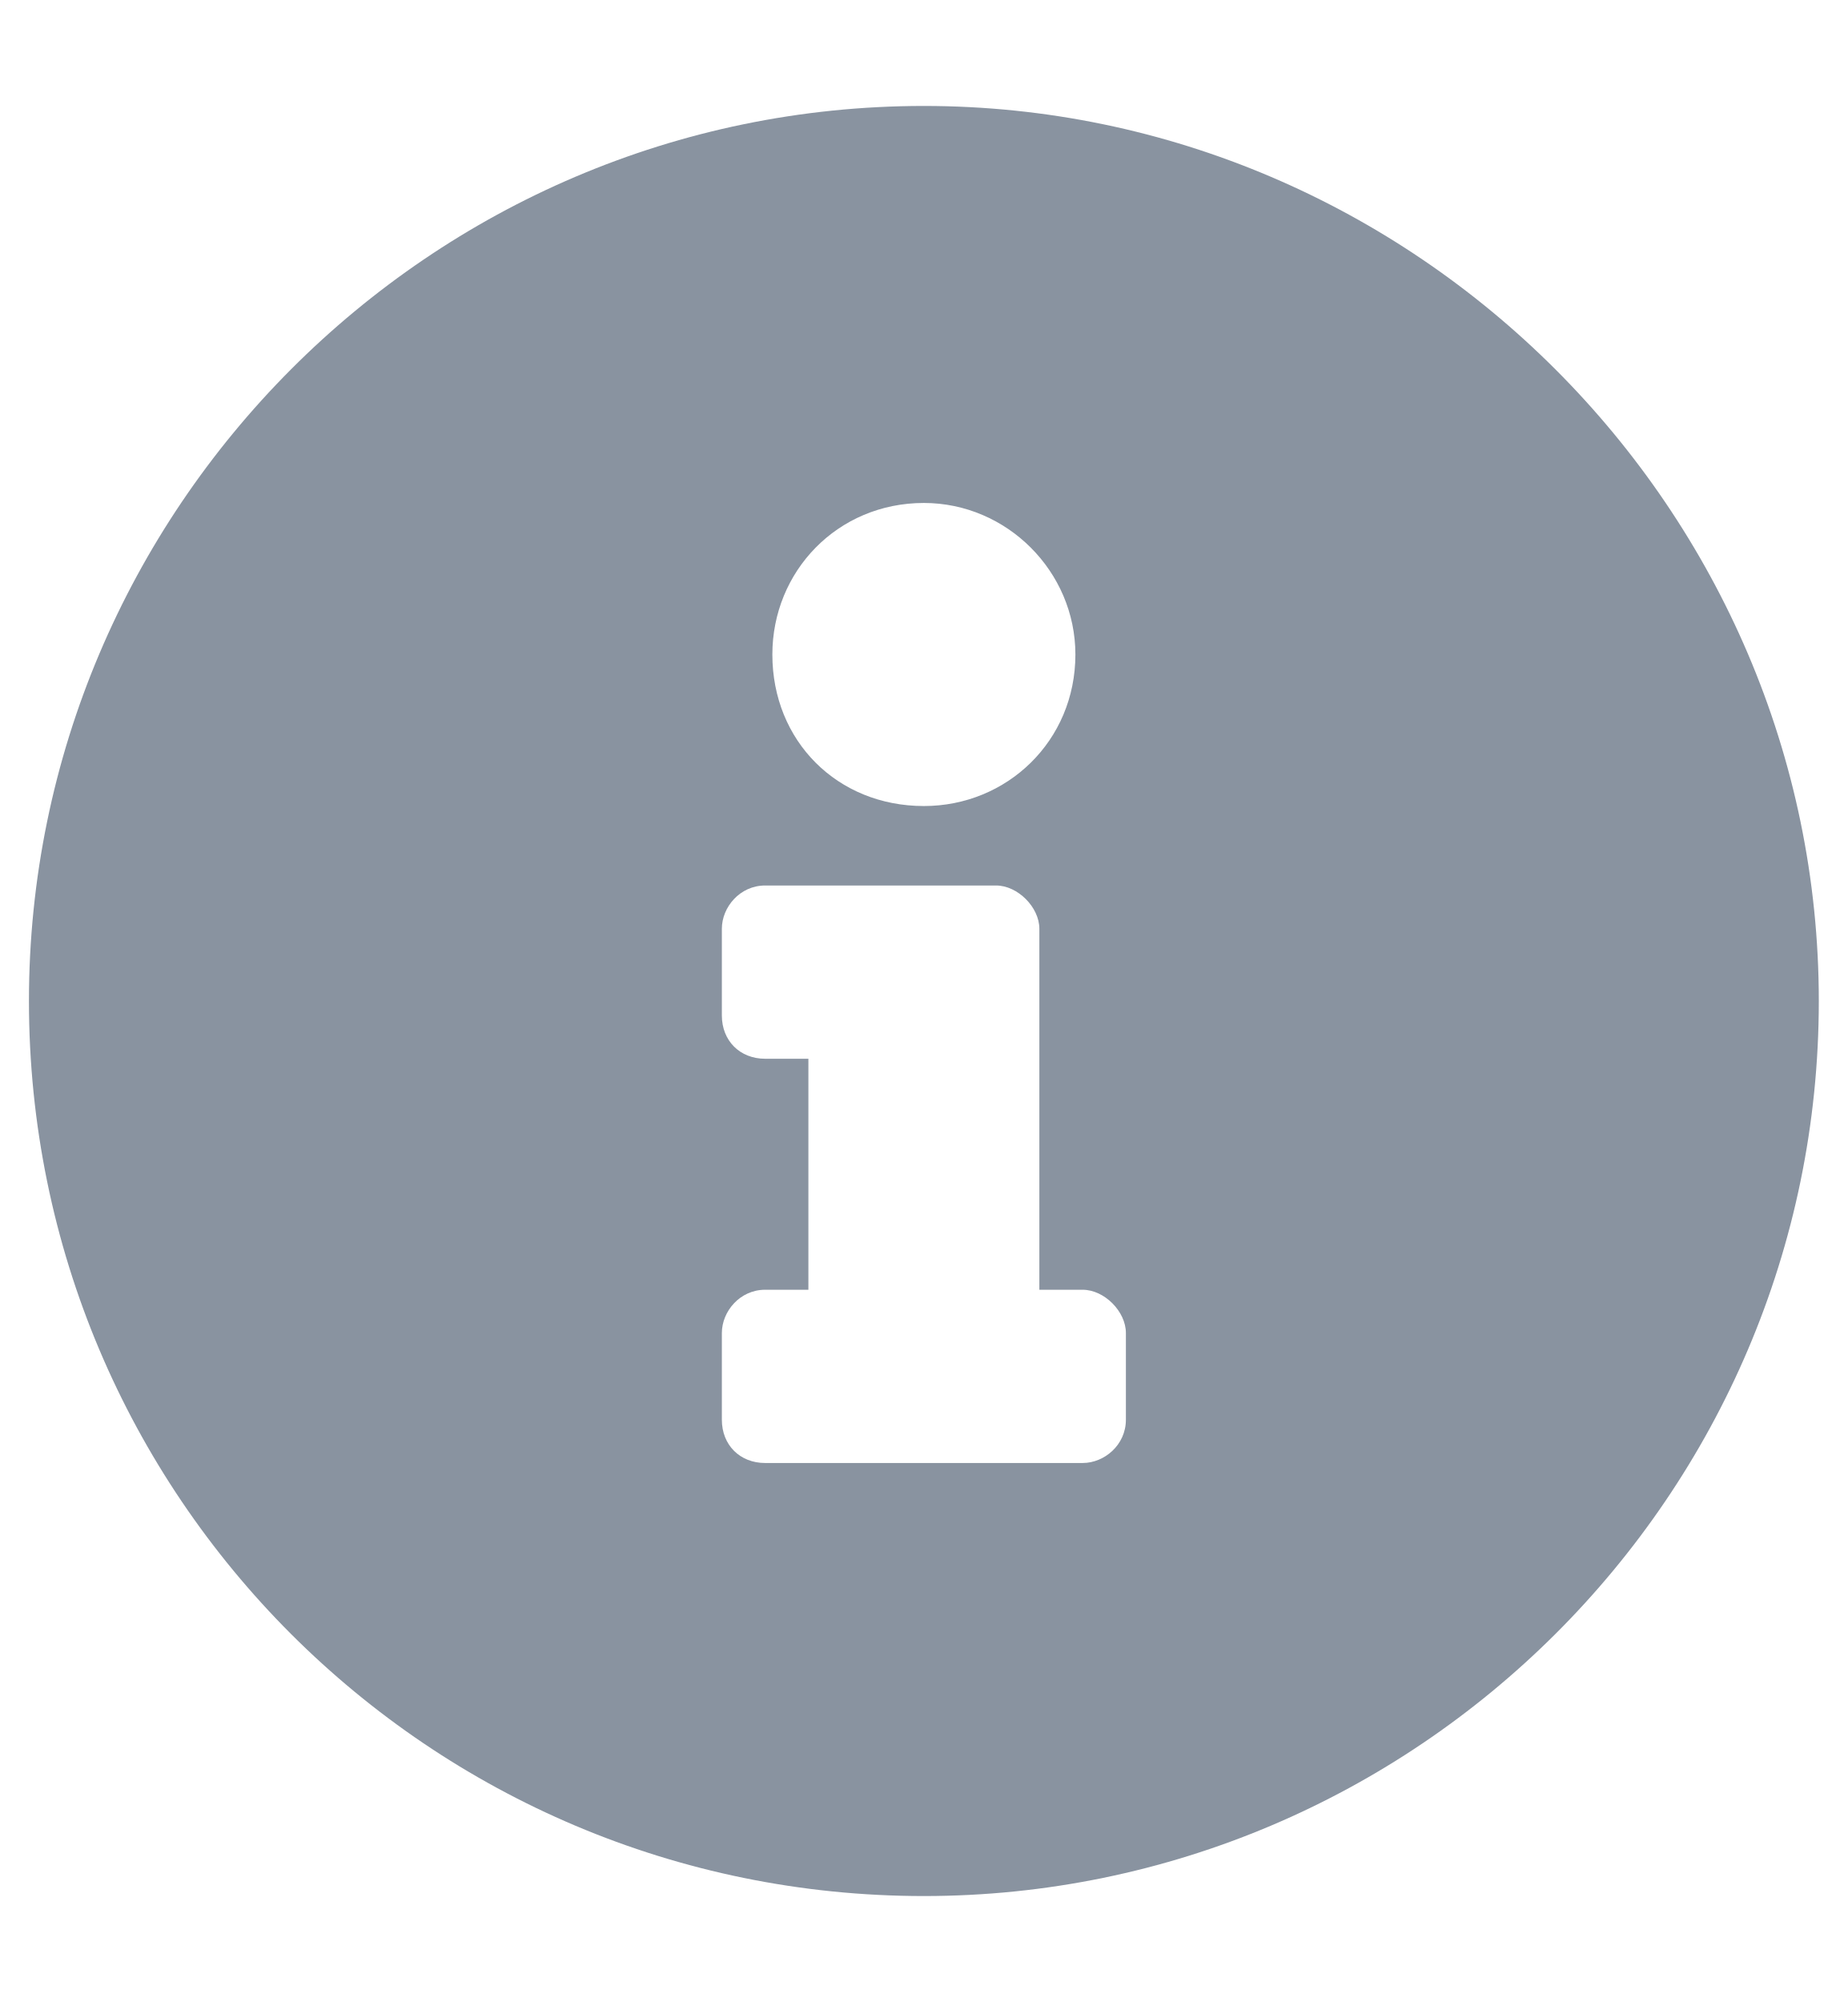
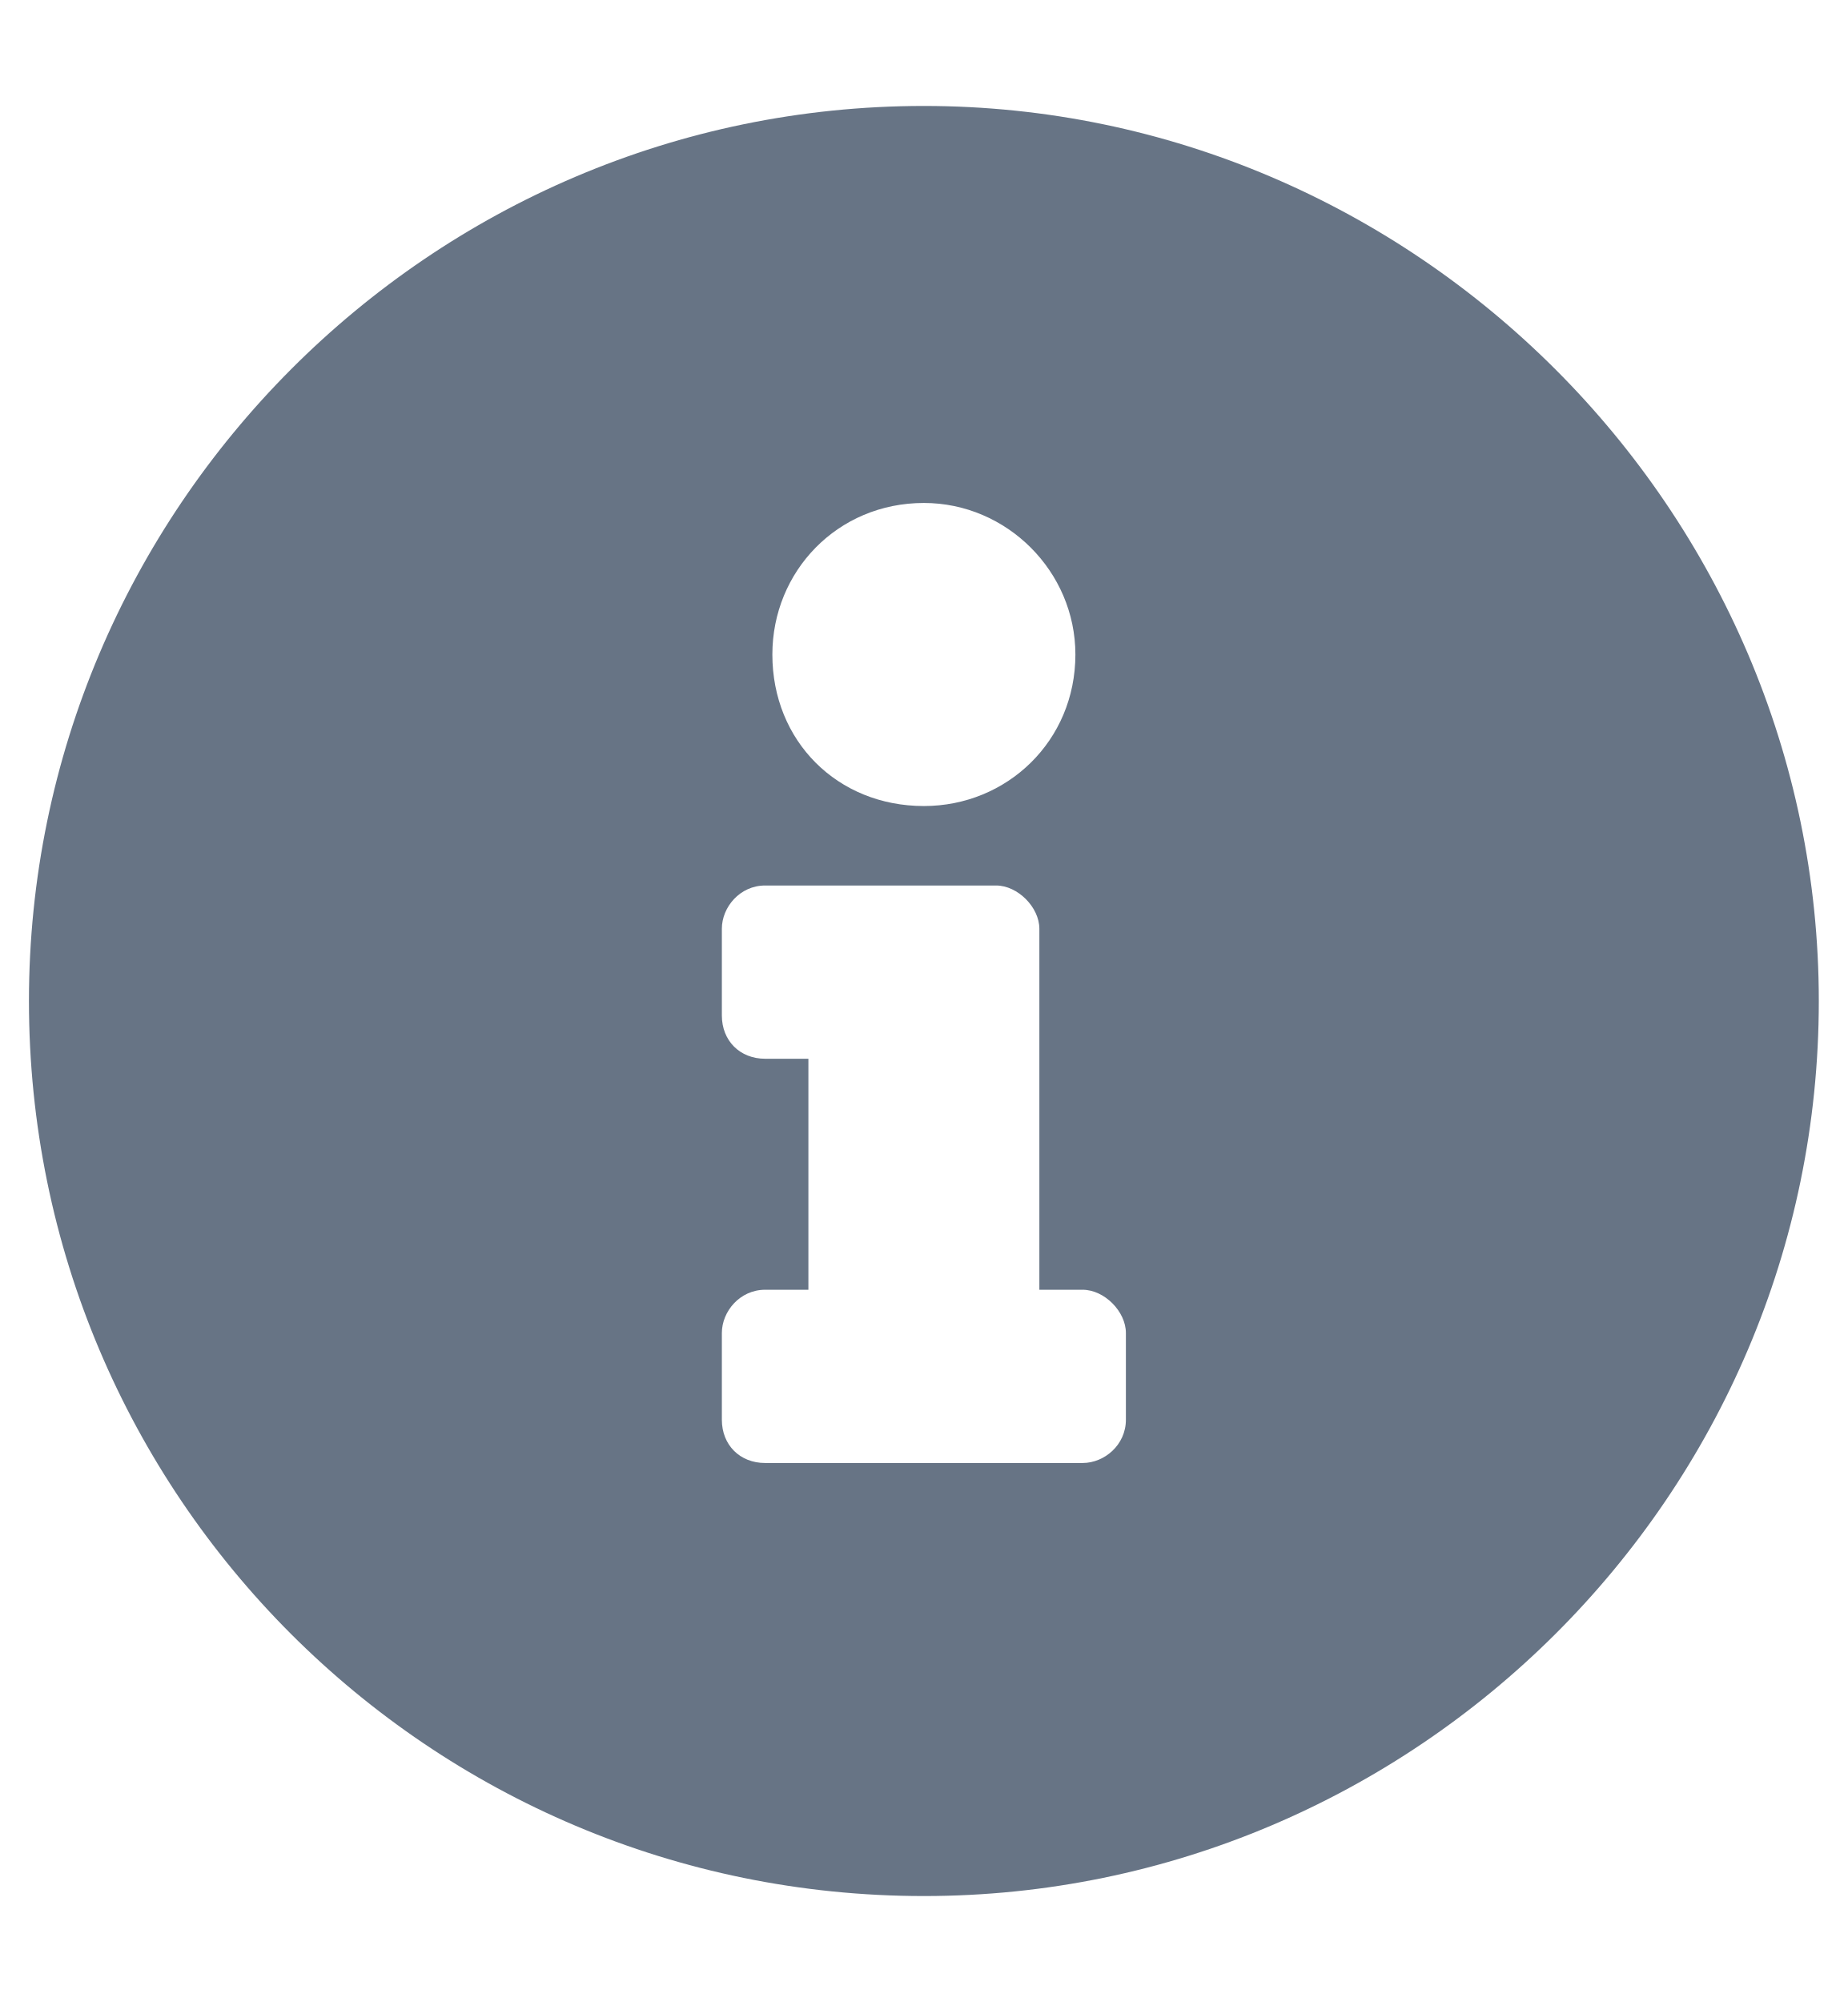
<svg xmlns="http://www.w3.org/2000/svg" width="12" height="13" viewBox="0 0 12 13" fill="none">
-   <path d="M6 0.688C9.188 0.688 11.812 3.312 11.812 6.5C11.812 9.711 9.188 12.312 6 12.312C2.789 12.312 0.188 9.711 0.188 6.5C0.188 3.312 2.789 0.688 6 0.688ZM6 3.266C5.438 3.266 5.016 3.711 5.016 4.25C5.016 4.812 5.438 5.234 6 5.234C6.539 5.234 6.984 4.812 6.984 4.25C6.984 3.711 6.539 3.266 6 3.266ZM7.312 9.219V8.656C7.312 8.516 7.172 8.375 7.031 8.375H6.75V6.031C6.75 5.891 6.609 5.75 6.469 5.75H4.969C4.805 5.75 4.688 5.891 4.688 6.031V6.594C4.688 6.758 4.805 6.875 4.969 6.875H5.25V8.375H4.969C4.805 8.375 4.688 8.516 4.688 8.656V9.219C4.688 9.383 4.805 9.5 4.969 9.5H7.031C7.172 9.5 7.312 9.383 7.312 9.219Z" fill="#8993A0" />
+   <path d="M6 0.688C9.188 0.688 11.812 3.312 11.812 6.5C11.812 9.711 9.188 12.312 6 12.312C2.789 12.312 0.188 9.711 0.188 6.5C0.188 3.312 2.789 0.688 6 0.688ZM6 3.266C5.438 3.266 5.016 3.711 5.016 4.25C5.016 4.812 5.438 5.234 6 5.234C6.539 5.234 6.984 4.812 6.984 4.25C6.984 3.711 6.539 3.266 6 3.266ZM7.312 9.219V8.656C7.312 8.516 7.172 8.375 7.031 8.375H6.75V6.031C6.75 5.891 6.609 5.75 6.469 5.75H4.969C4.805 5.75 4.688 5.891 4.688 6.031V6.594C4.688 6.758 4.805 6.875 4.969 6.875H5.25V8.375H4.969C4.805 8.375 4.688 8.516 4.688 8.656V9.219C4.688 9.383 4.805 9.5 4.969 9.5H7.031C7.172 9.5 7.312 9.383 7.312 9.219Z" fill="#677485" />
</svg>
